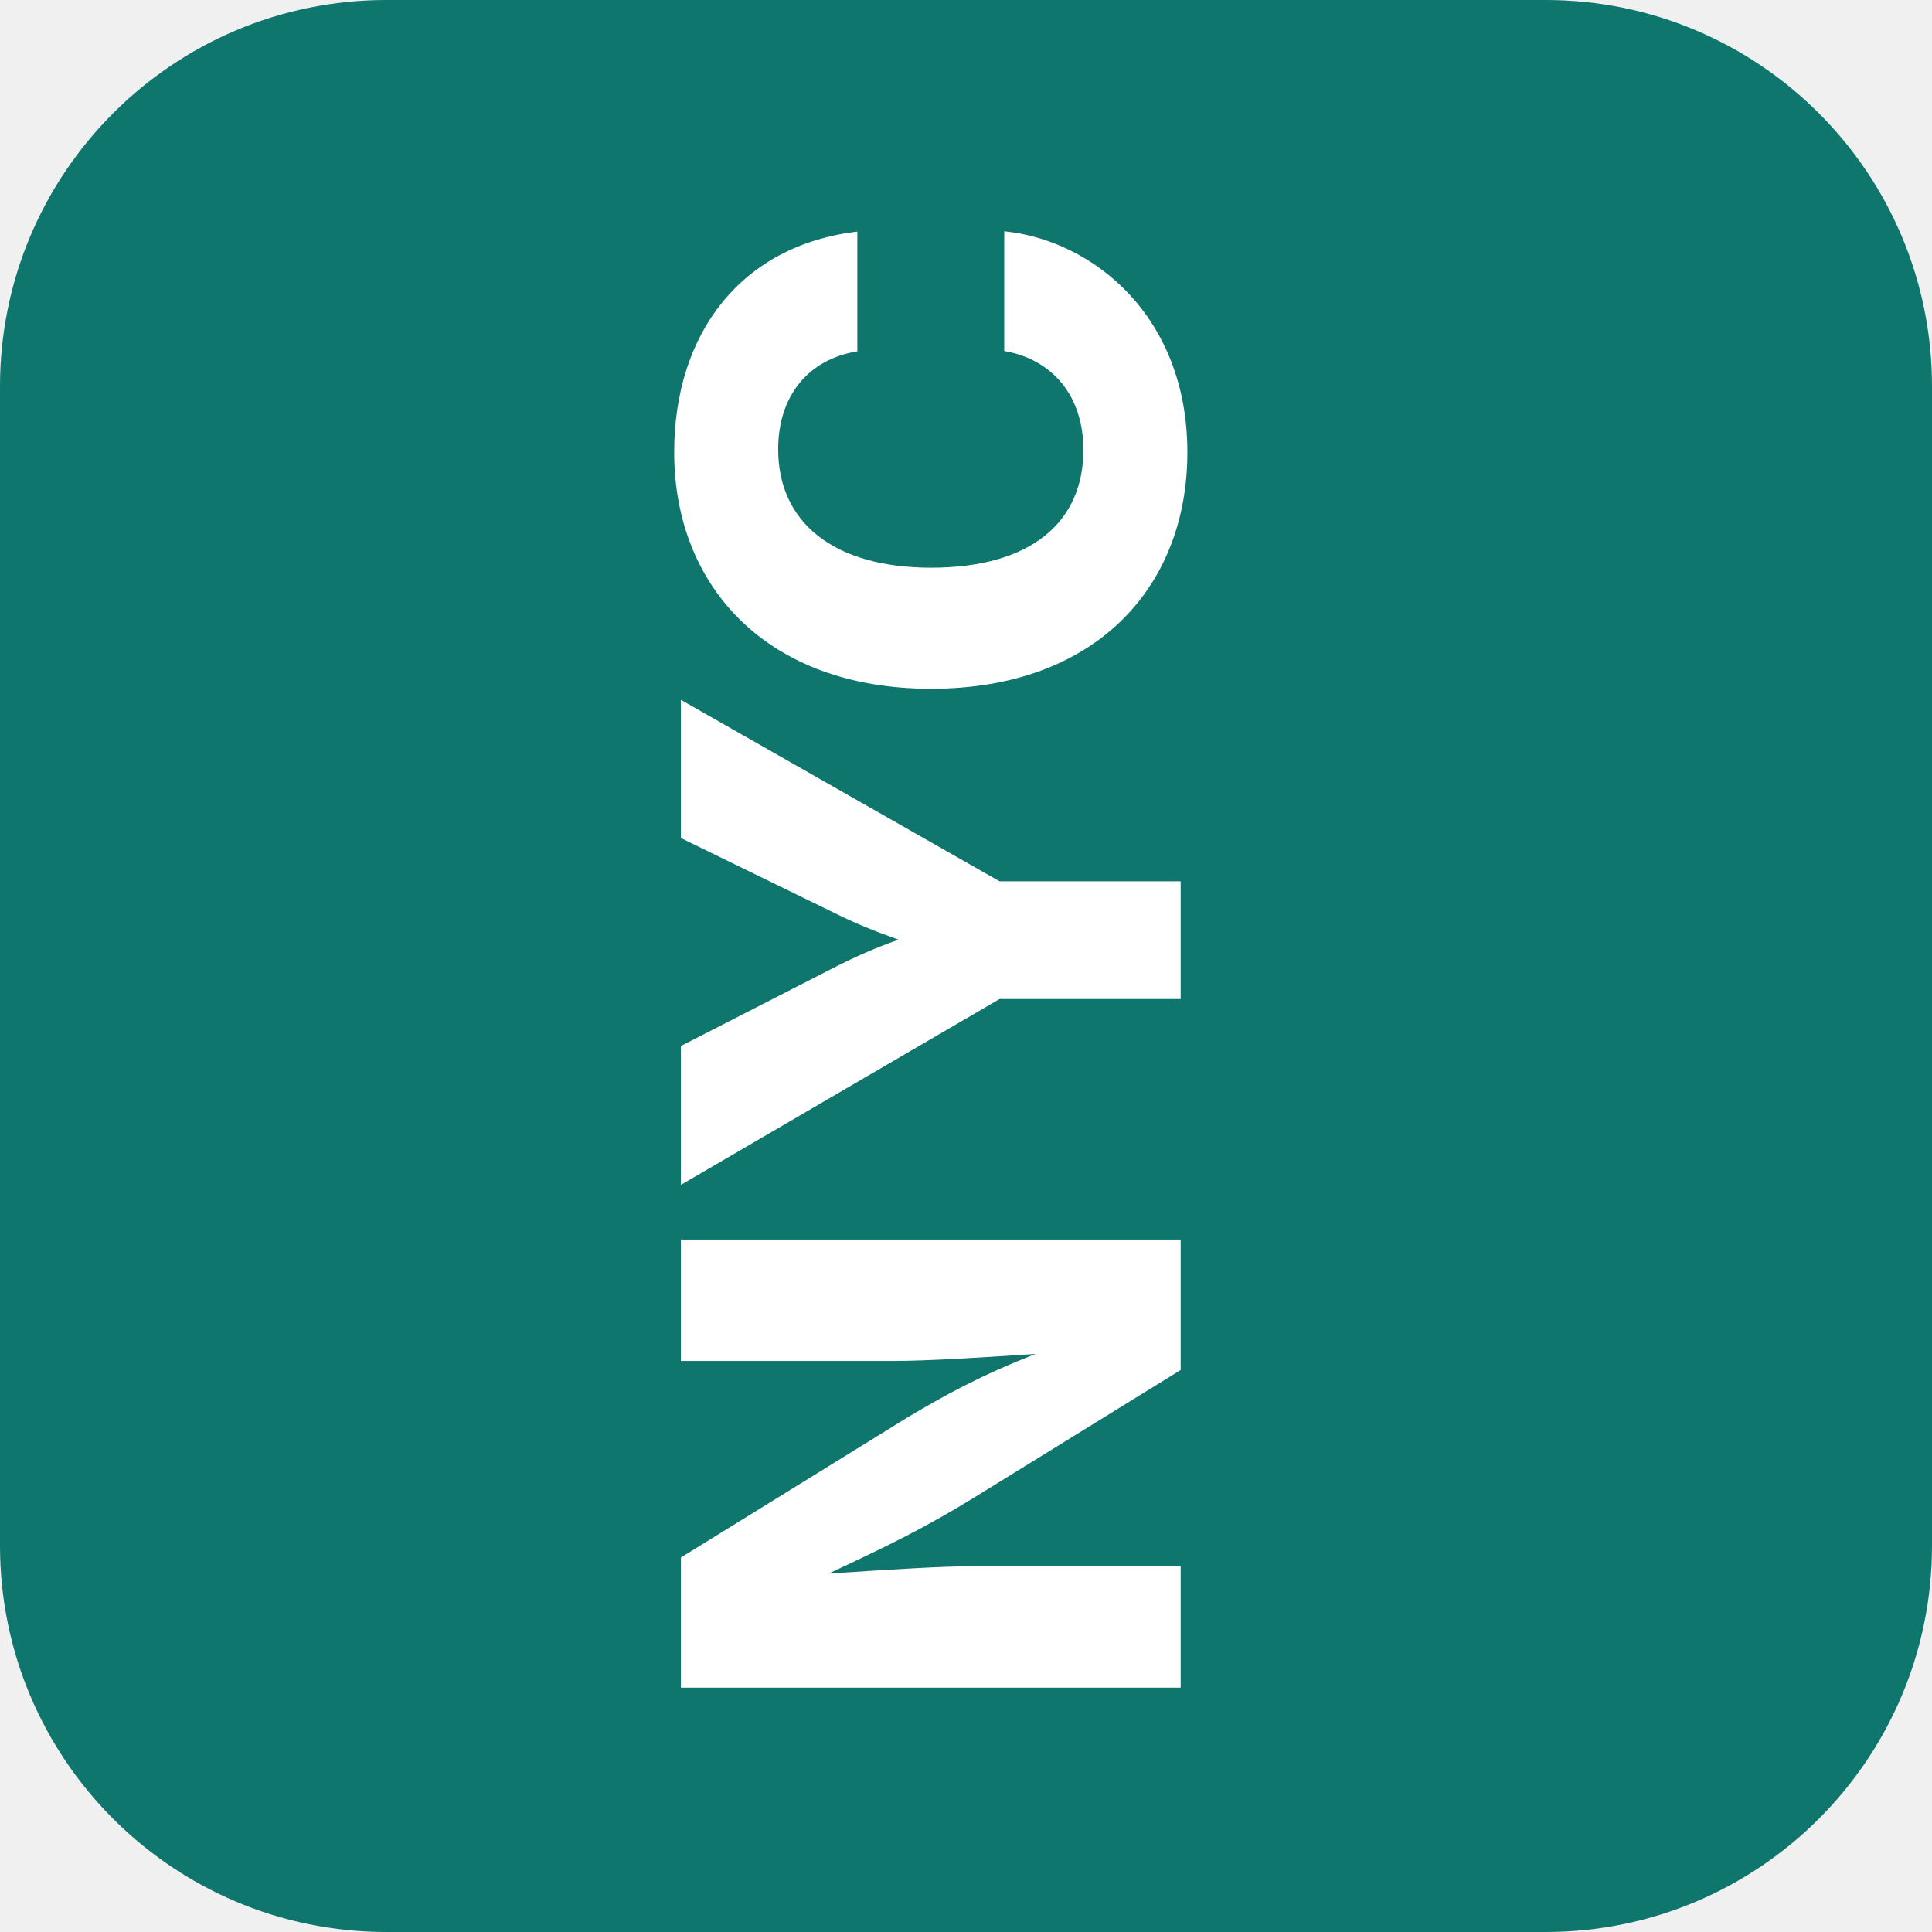
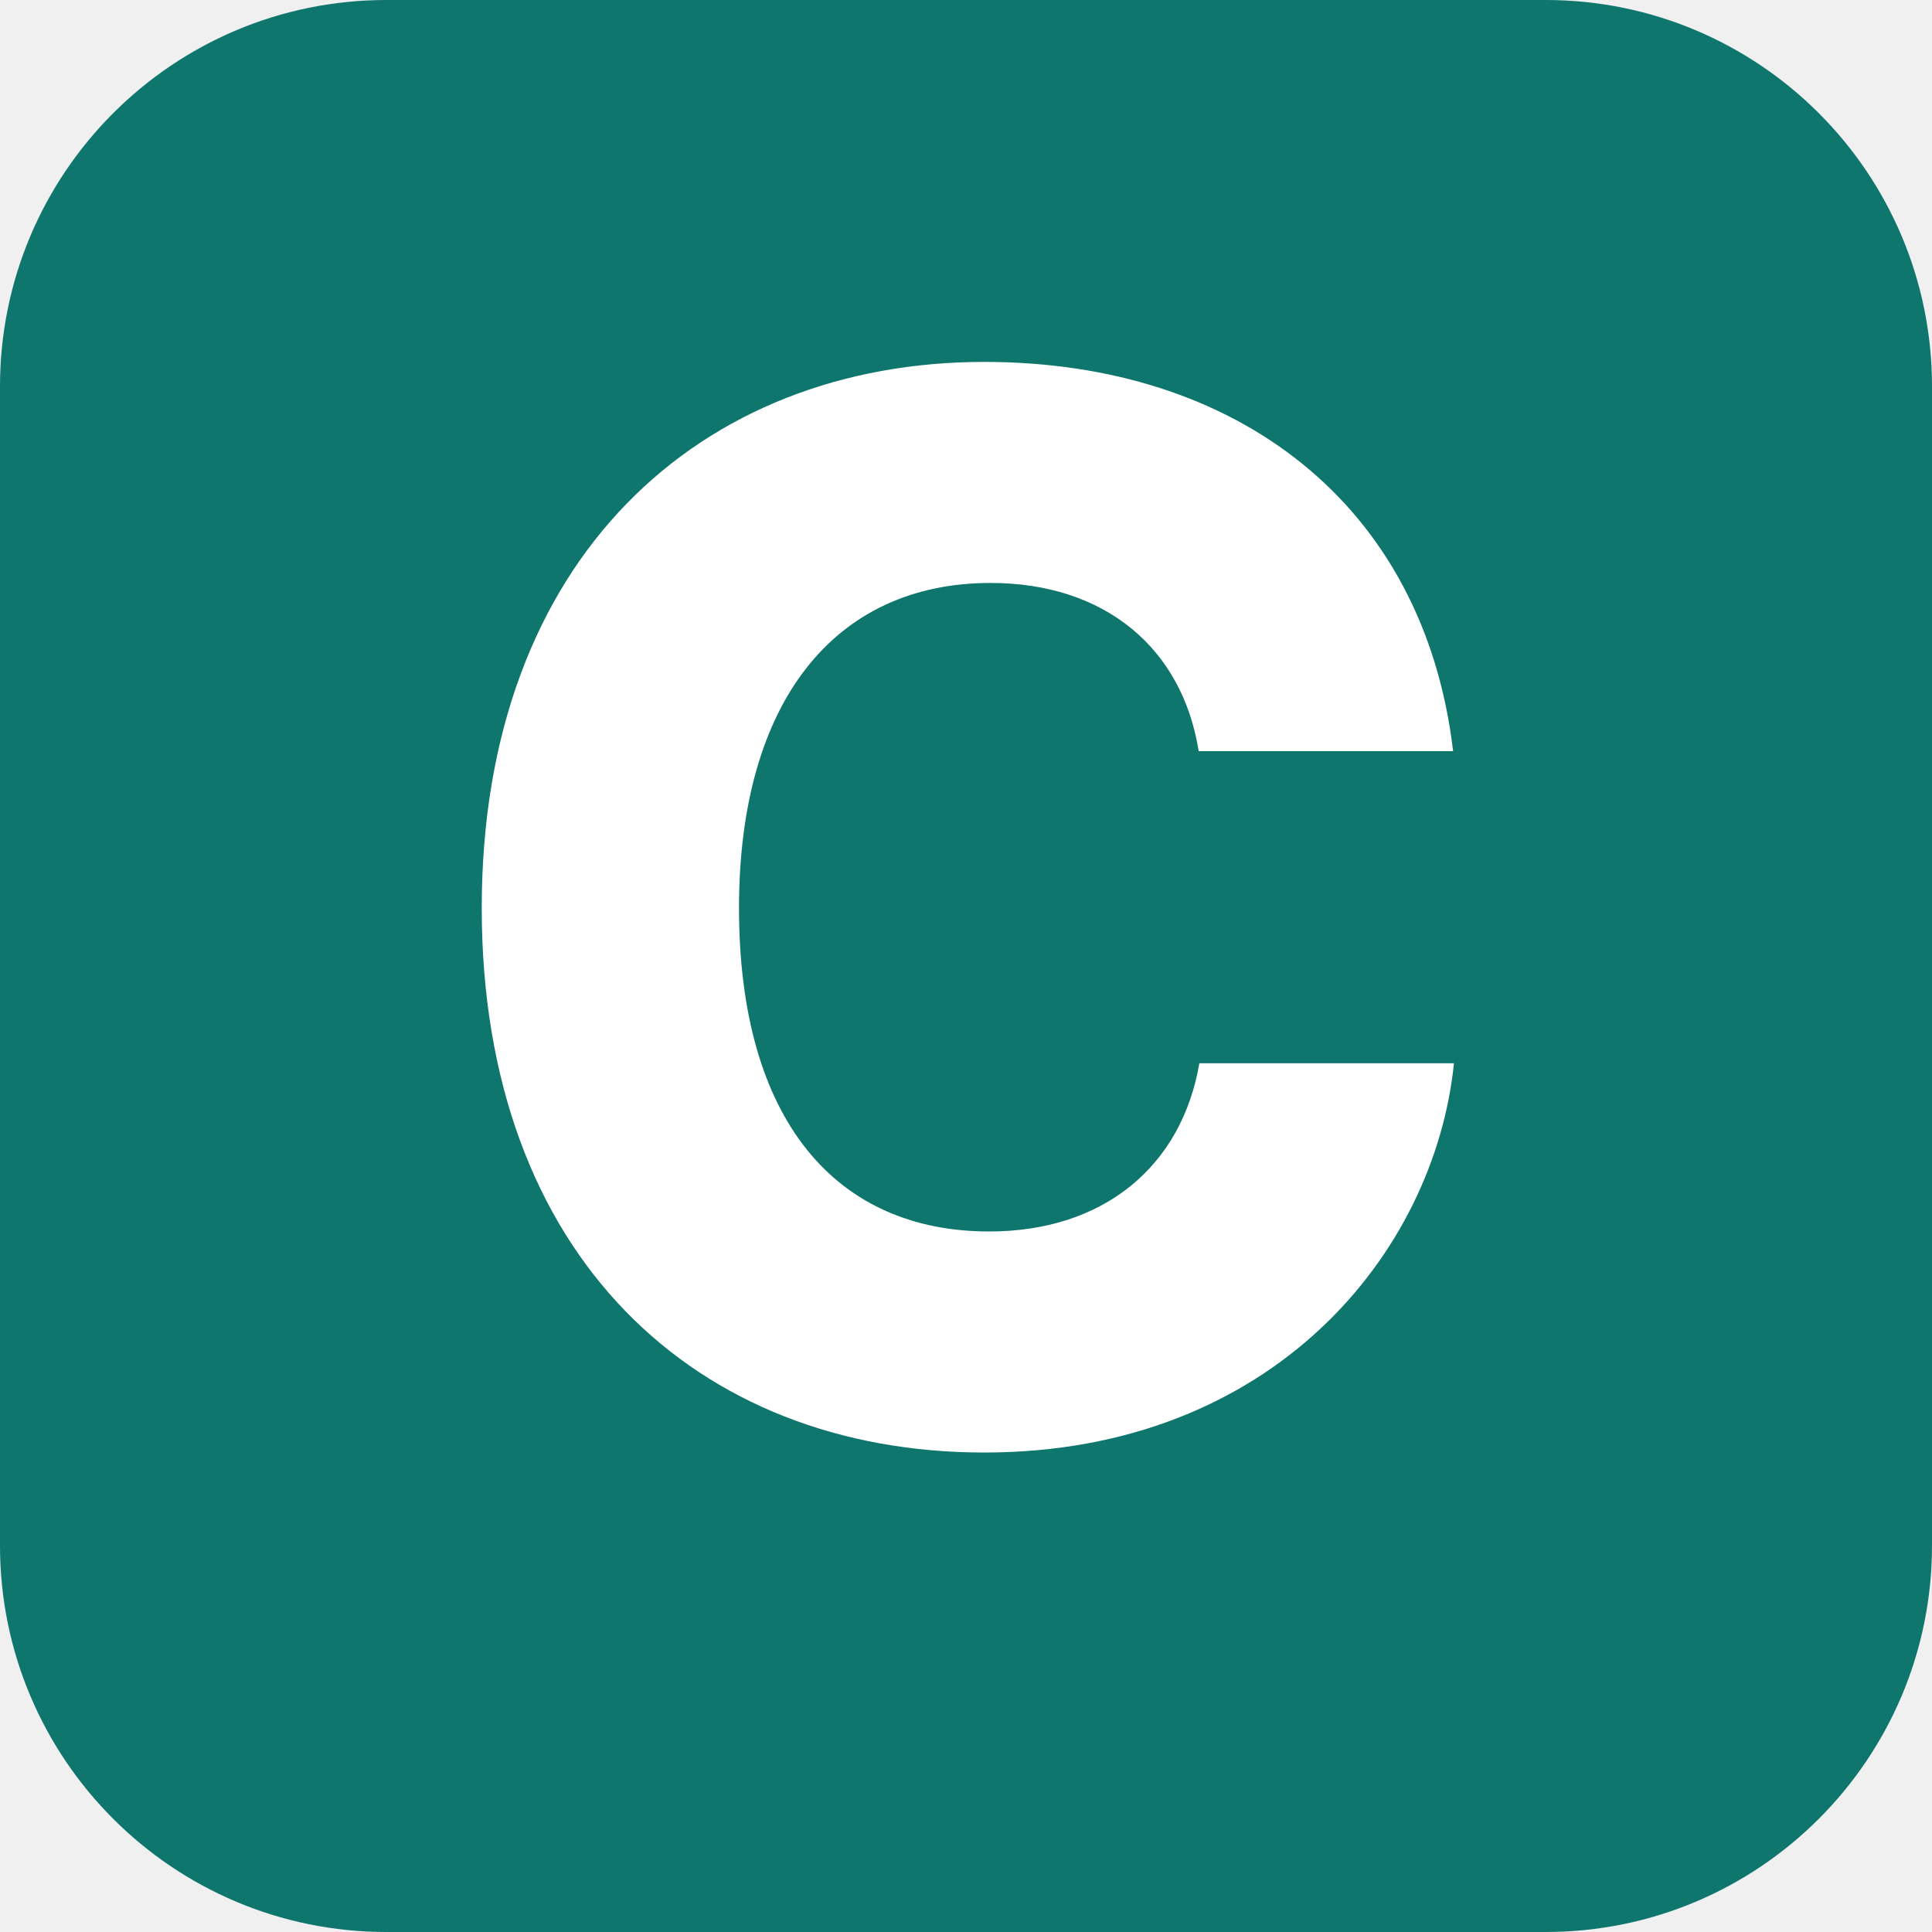
<svg xmlns="http://www.w3.org/2000/svg" width="180" height="180" viewBox="0 0 180 180">
  <rect width="180" height="180" rx="36" fill="#0f766e" />
-   <g transform="rotate(-90 90 90)">
-     <text x="90" y="110" text-anchor="middle" font-family="system-ui,-apple-system,sans-serif" font-weight="800" font-size="64" fill="#ffffff">NYC</text>
-   </g>
+   <text x="90" y="134" text-anchor="middle" font-family="system-ui,-apple-system,sans-serif" font-weight="800" font-size="136" fill="#ffffff">C</text>
</svg>
